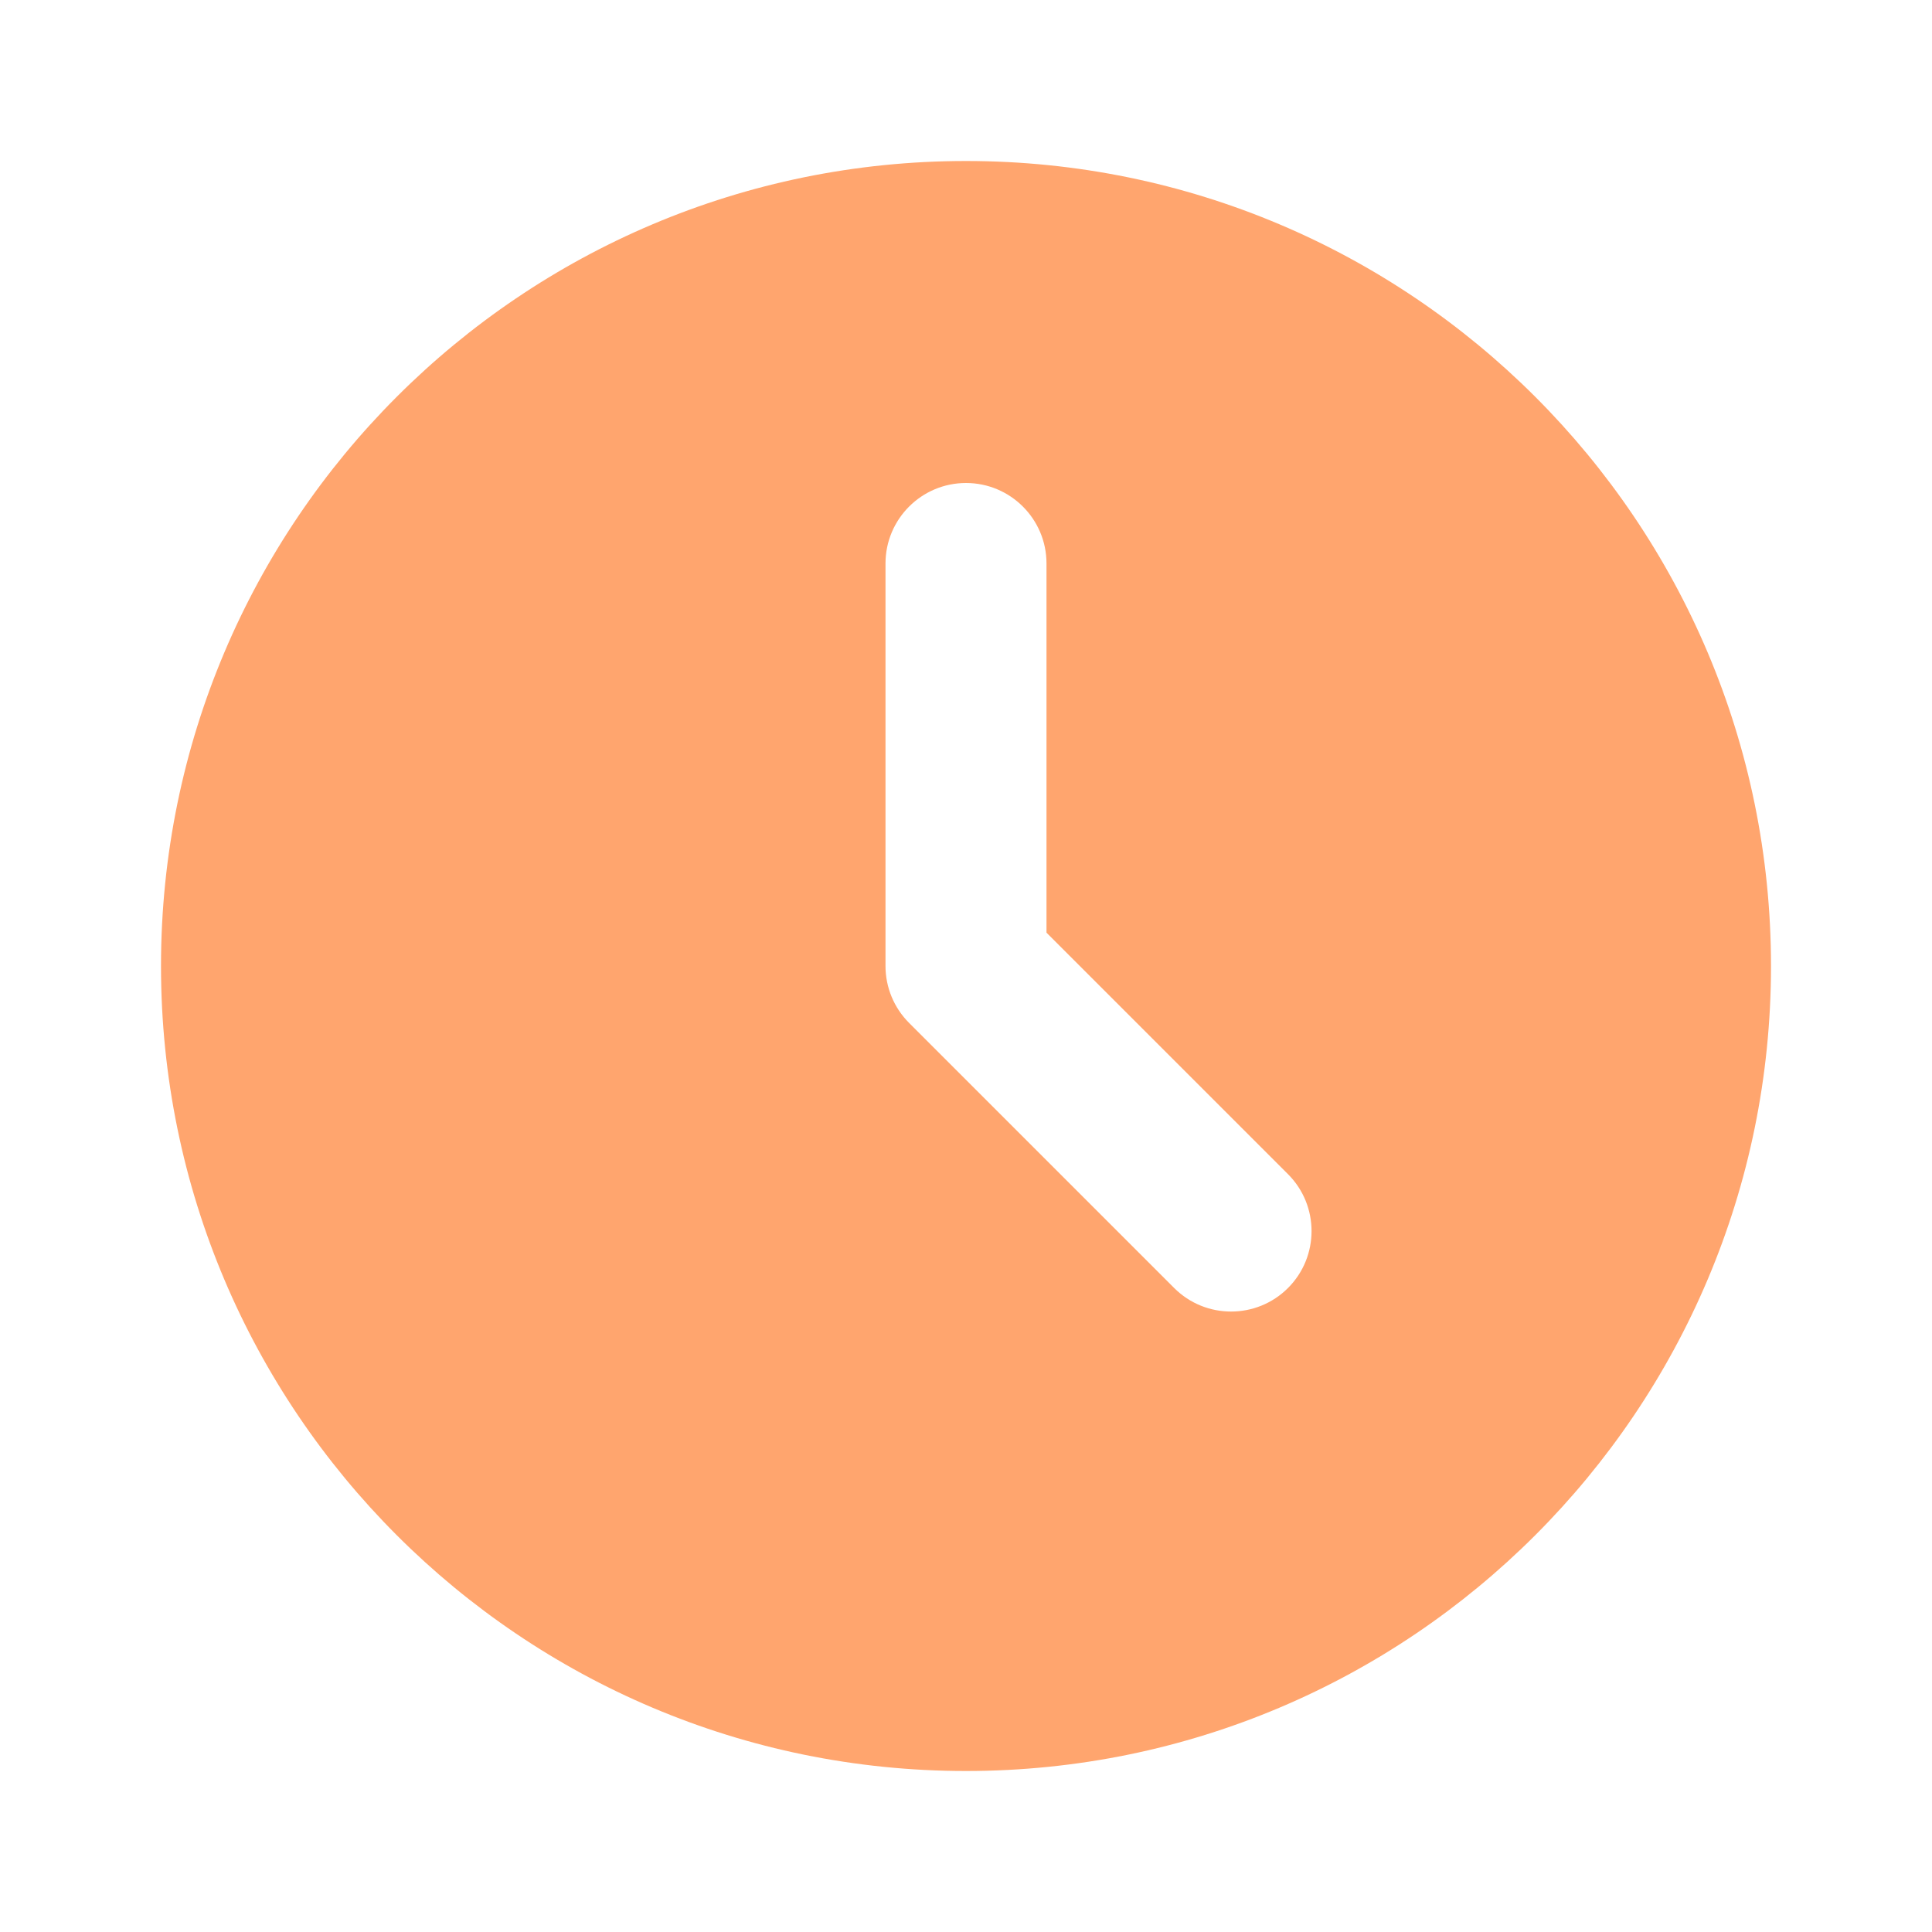
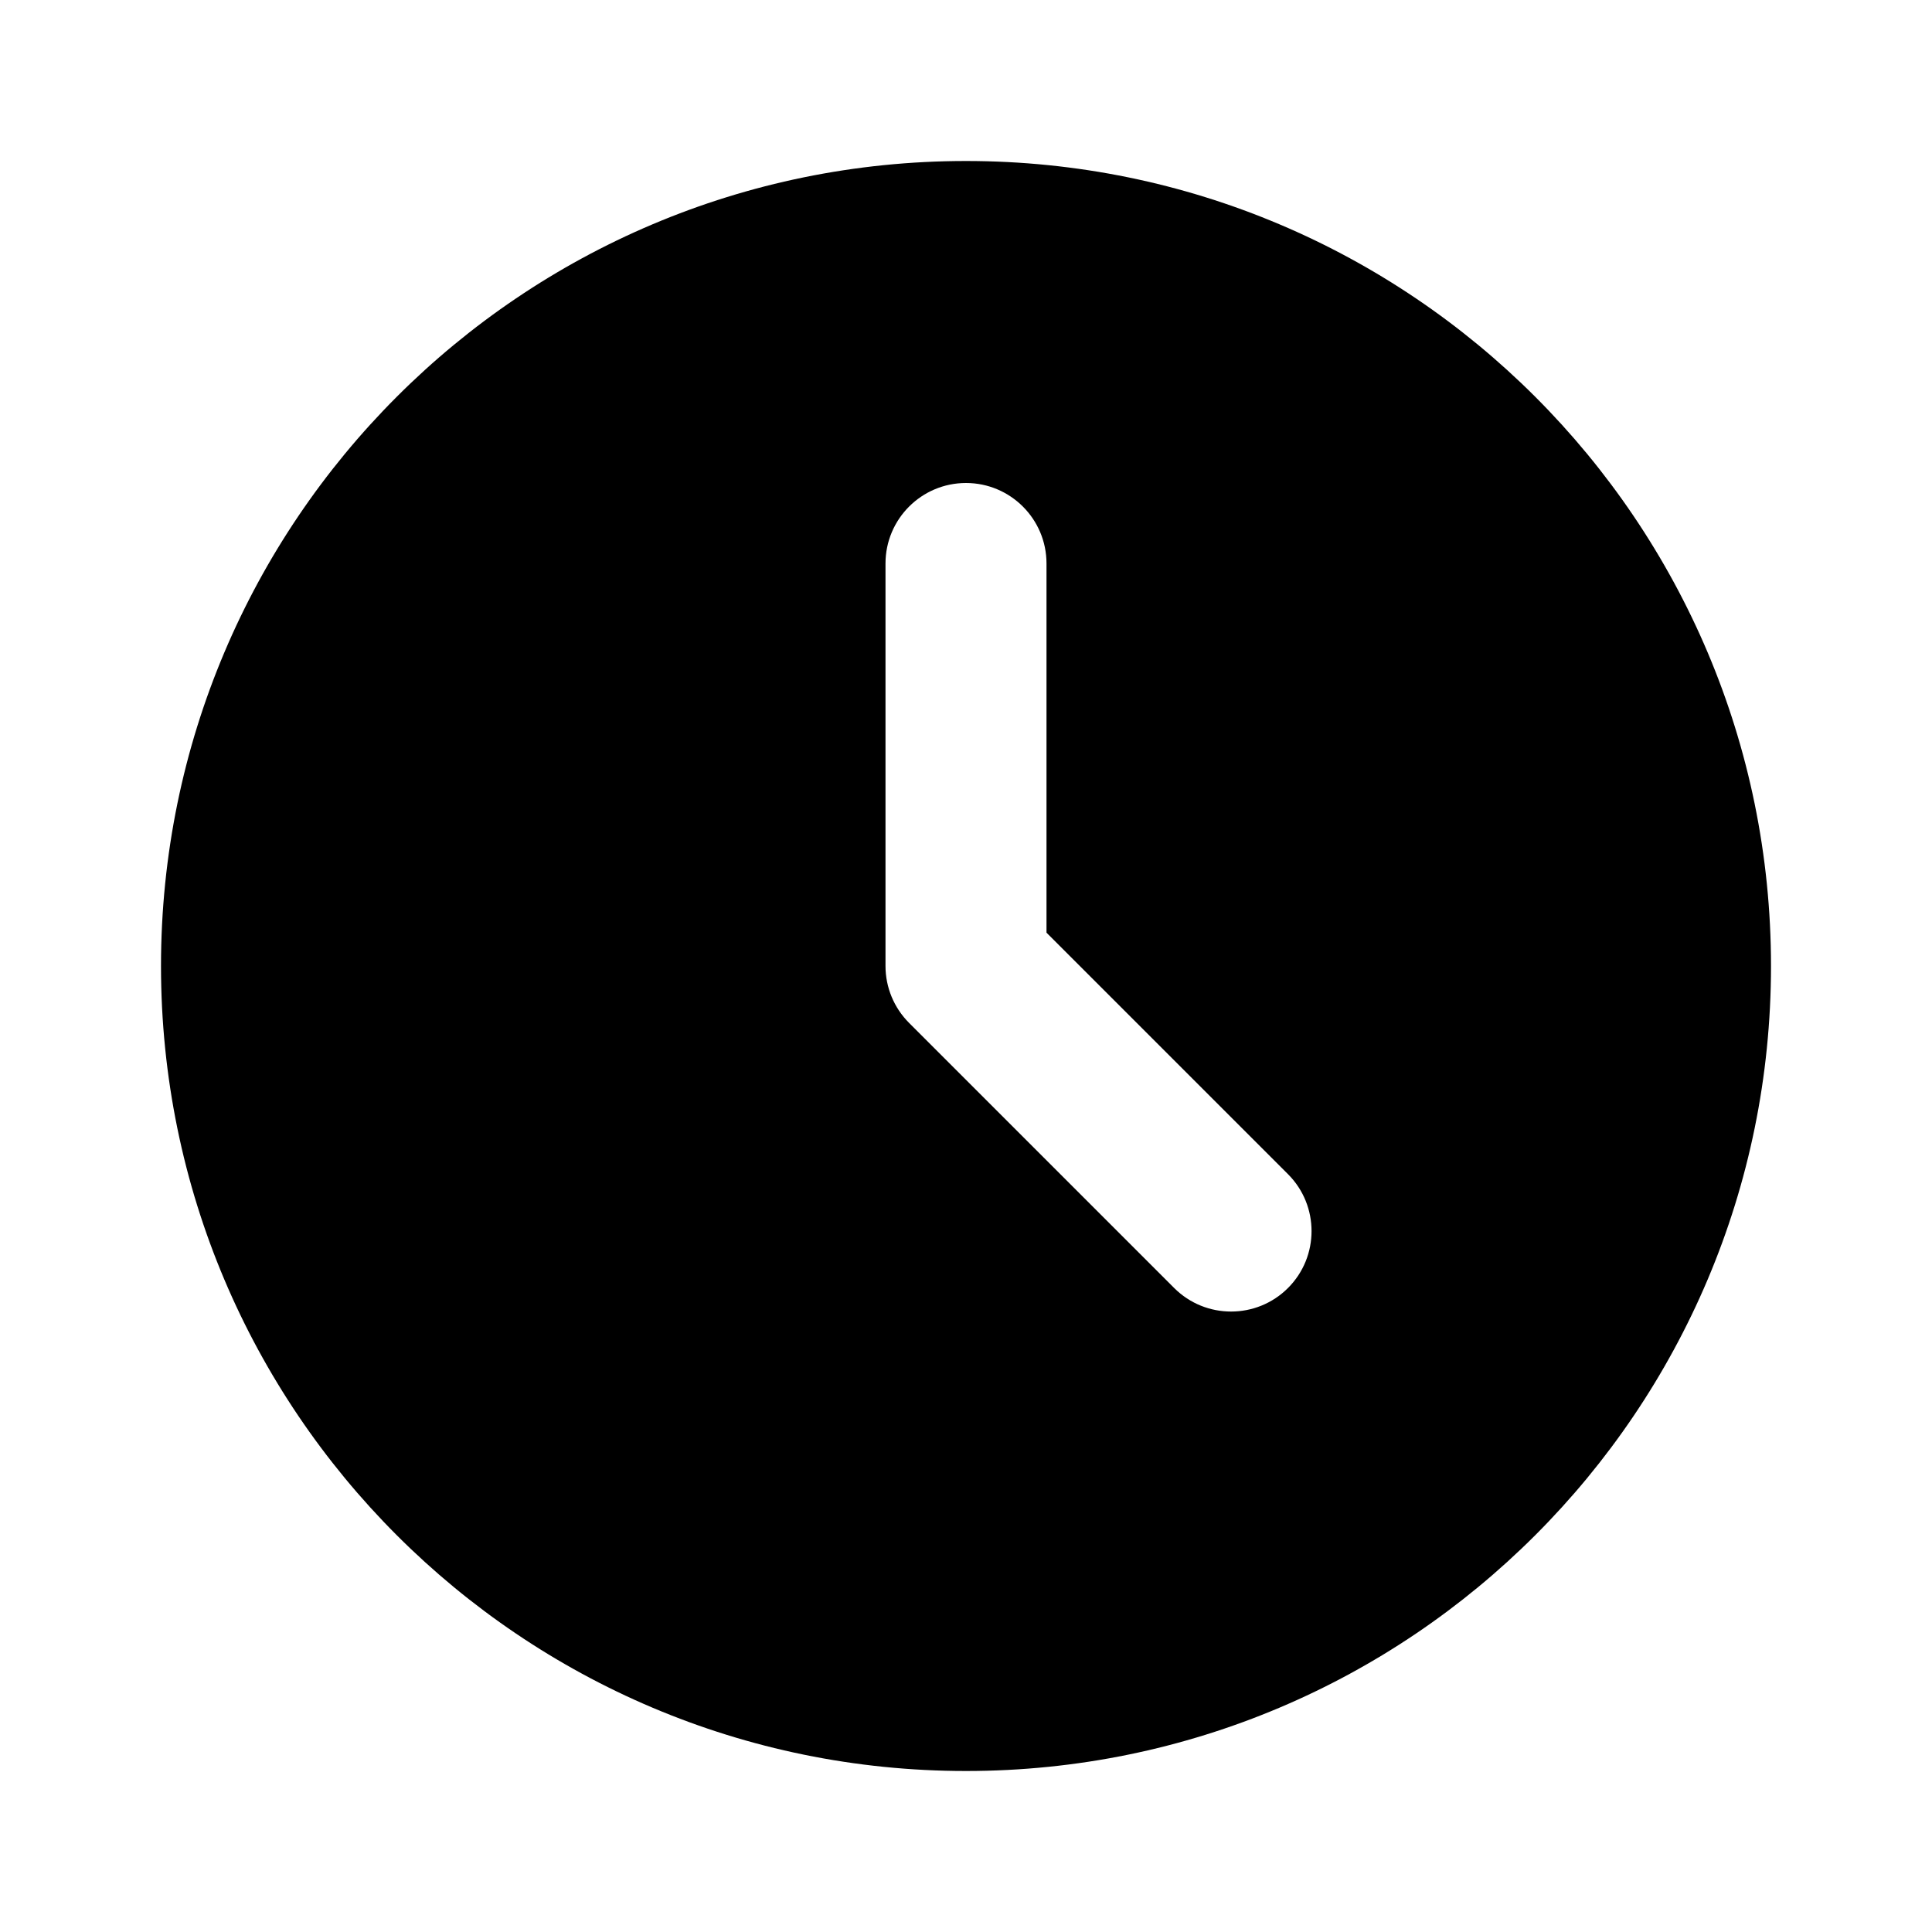
<svg xmlns="http://www.w3.org/2000/svg" x="0px" y="0px" width="24" height="24" viewBox="0 0 24 24">
-   <path fill="#FFA56E" d="M12,2C6.477,2,2,6.477,2,12c0,5.523,4.477,10,10,10s10-4.477,10-10C22,6.477,17.523,2,12,2z M14.586,16l-3.293-3.293 C11.105,12.519,11,12.265,11,12V7c0-0.552,0.448-1,1-1h0c0.552,0,1,0.448,1,1v4.586l3,3c0.39,0.39,0.39,1.024,0,1.414l0,0 C15.61,16.39,14.976,16.39,14.586,16z" />
+   <path d="M12,2C6.477,2,2,6.477,2,12c0,5.523,4.477,10,10,10s10-4.477,10-10C22,6.477,17.523,2,12,2z M14.586,16l-3.293-3.293 C11.105,12.519,11,12.265,11,12V7c0-0.552,0.448-1,1-1h0c0.552,0,1,0.448,1,1v4.586l3,3c0.39,0.39,0.39,1.024,0,1.414l0,0 C15.61,16.39,14.976,16.39,14.586,16z" />
</svg>
